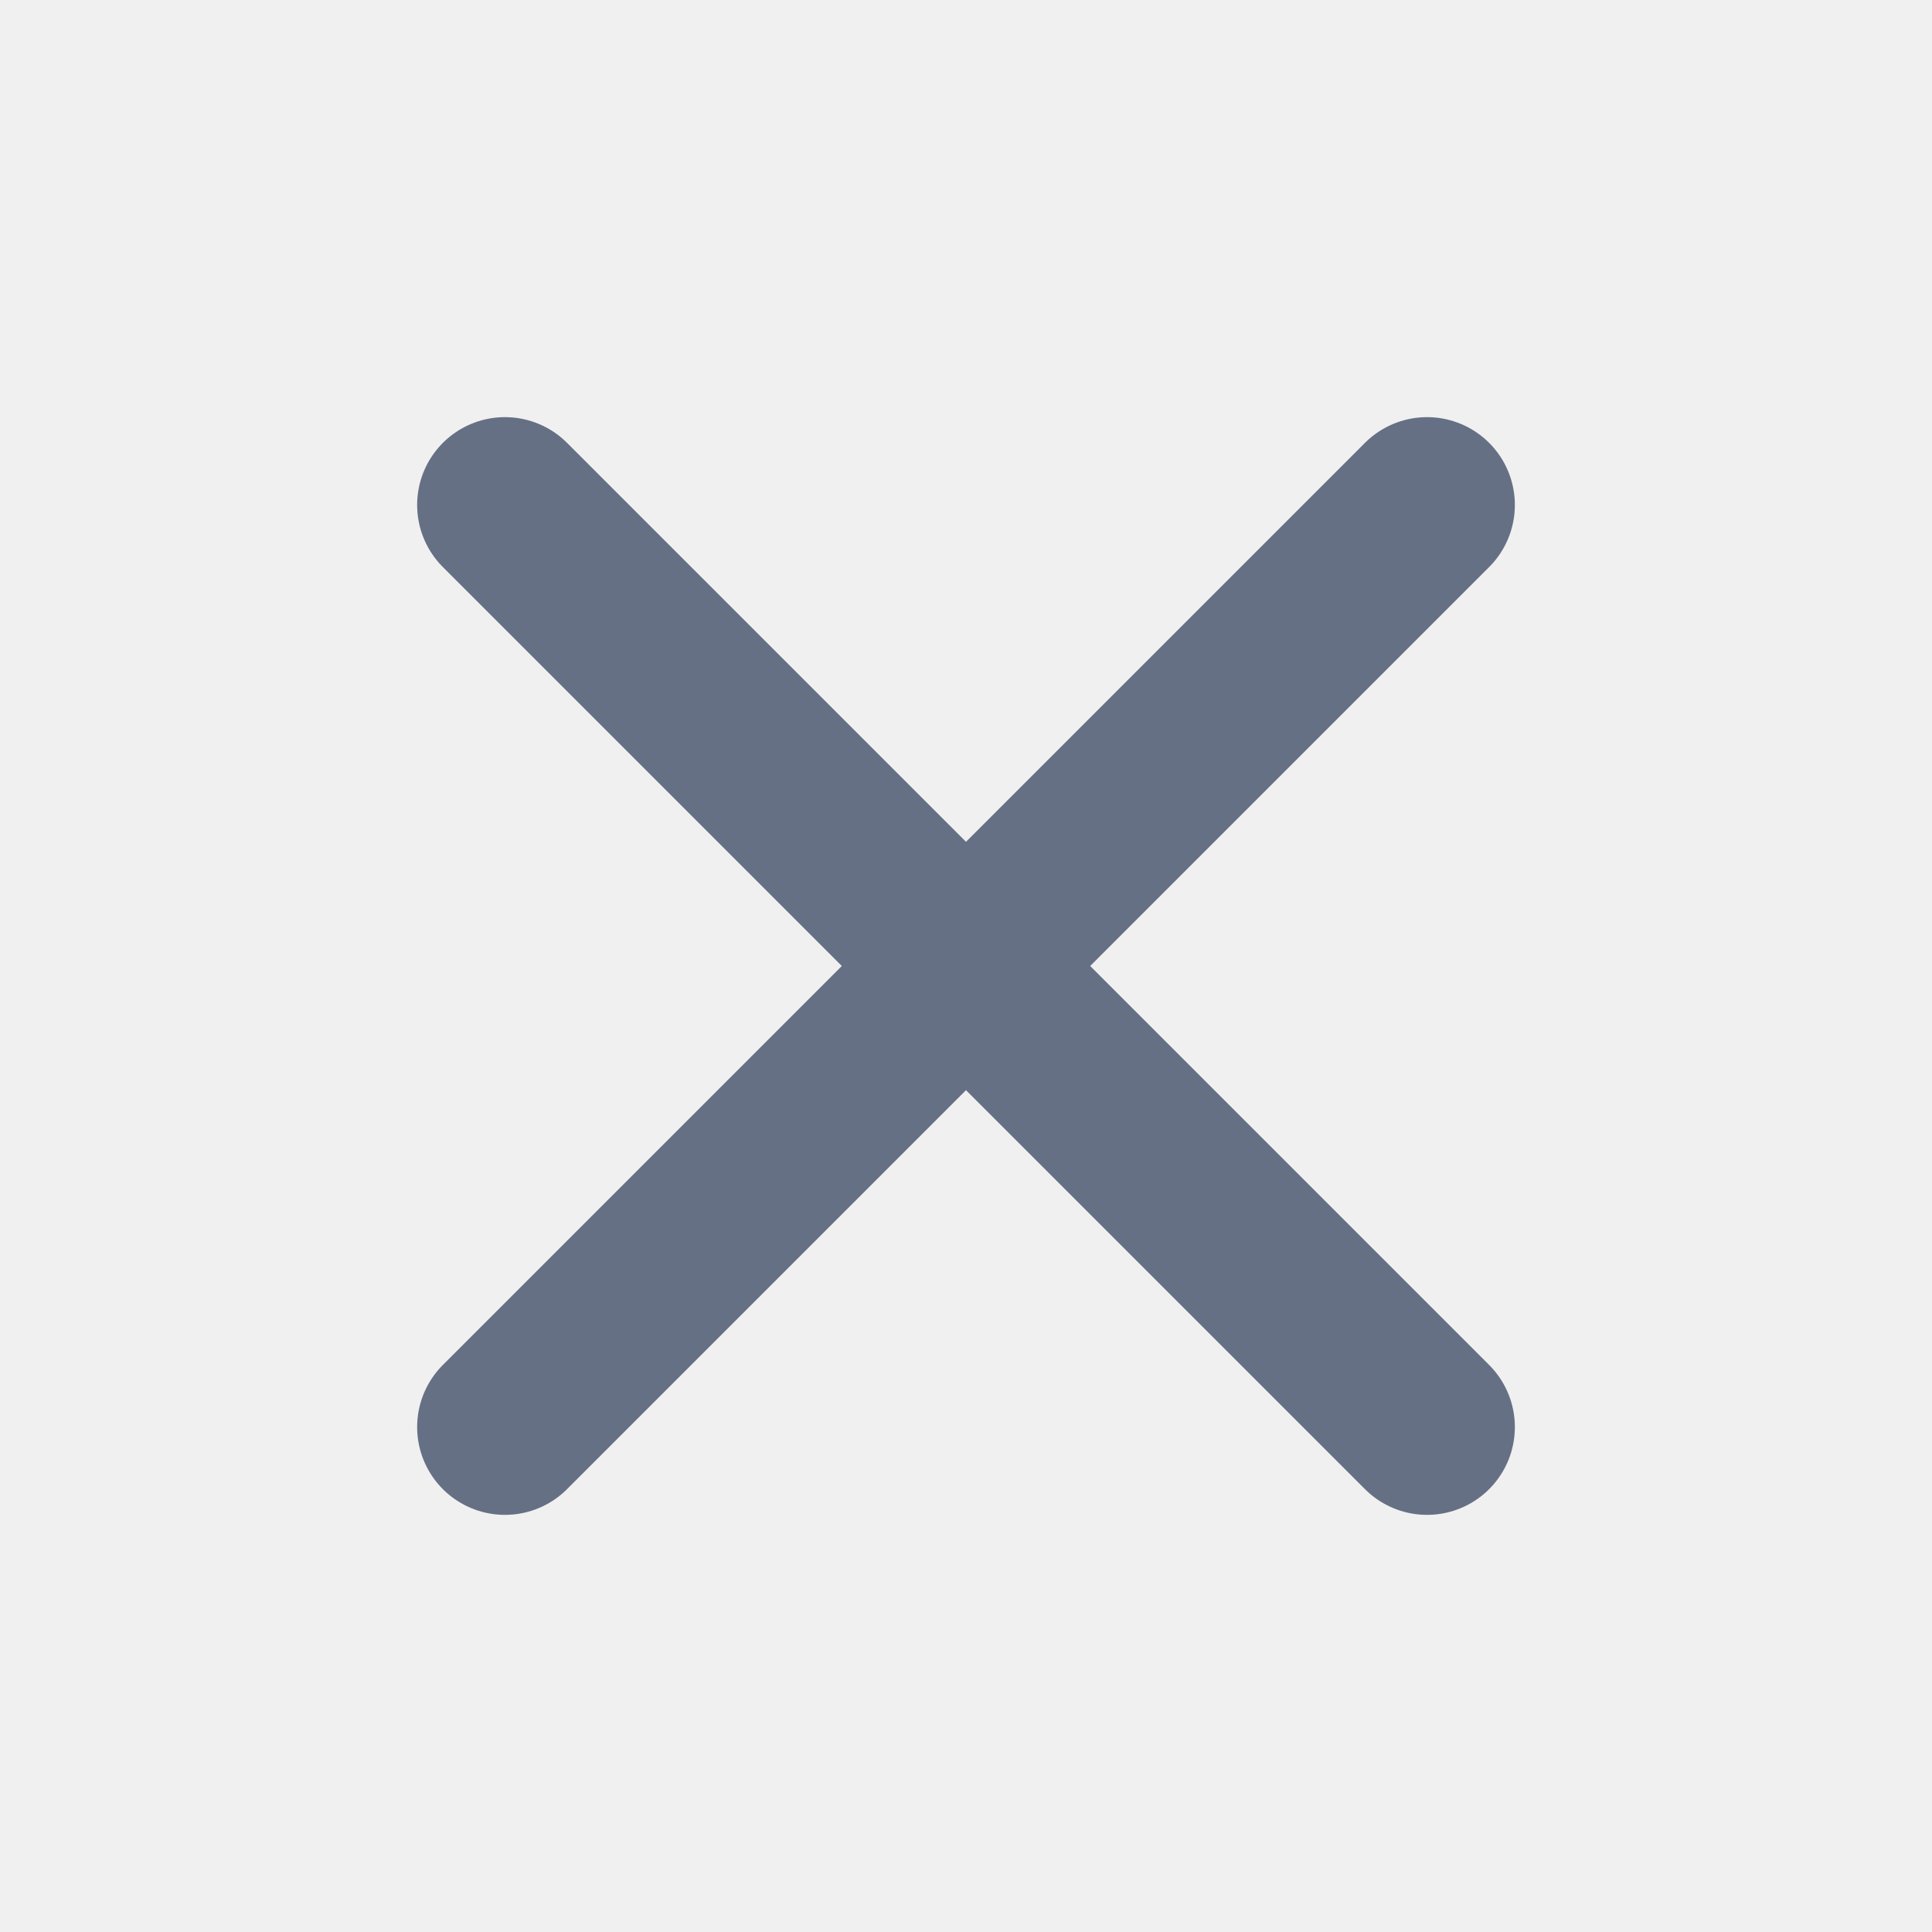
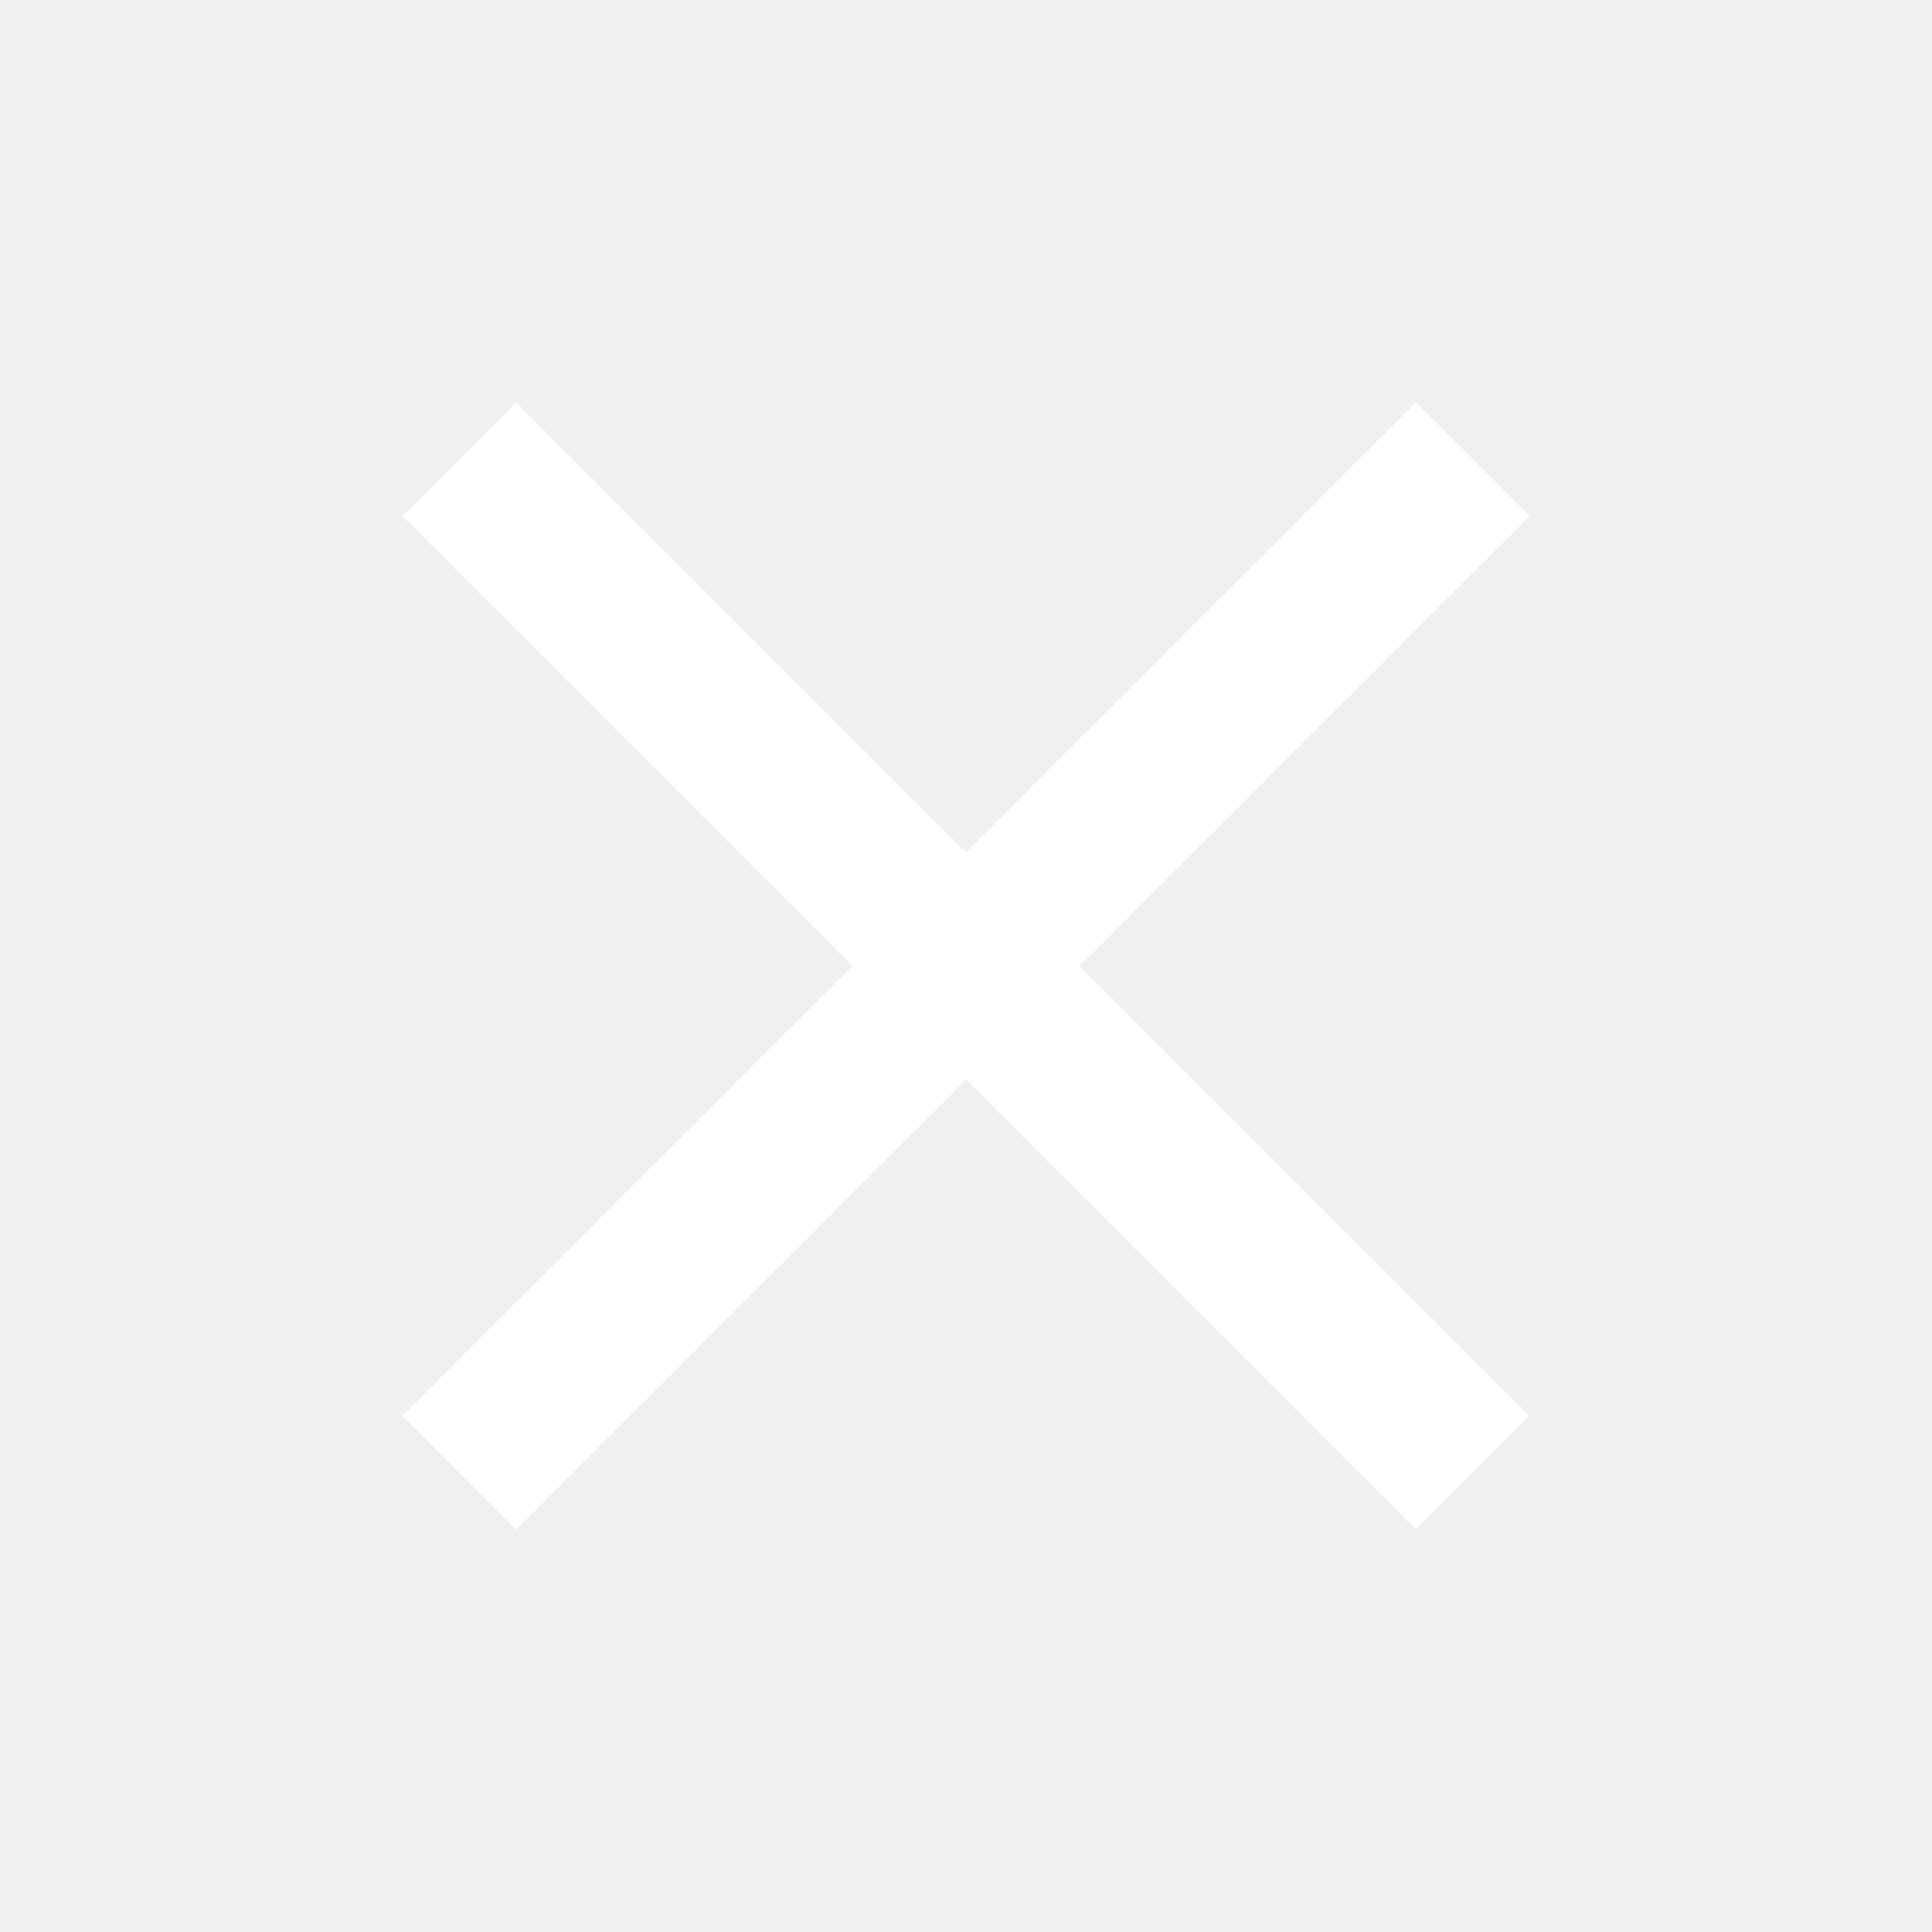
- <svg xmlns="http://www.w3.org/2000/svg" width="22" height="22" viewBox="0 0 22 22" fill="none">
-   <path d="M16.25 5.75L5.75 16.25M5.75 5.75L16.25 16.25" stroke="#667085" stroke-width="2" stroke-linecap="round" stroke-linejoin="round" />
+ <svg xmlns="http://www.w3.org/2000/svg" height="18" viewBox="0 0 24 24" width="18" fill="#fff" class="w-6 h-6">
+   <path d="M0 0h24v24H0z" fill="none" />
+   <path d="M19 6.41 17.59 5 12 10.59 6.41 5 5 6.41 10.59 12 5 17.59 6.41 19 12 13.41 17.59 19 19 17.59 13.41 12z" />
</svg>
